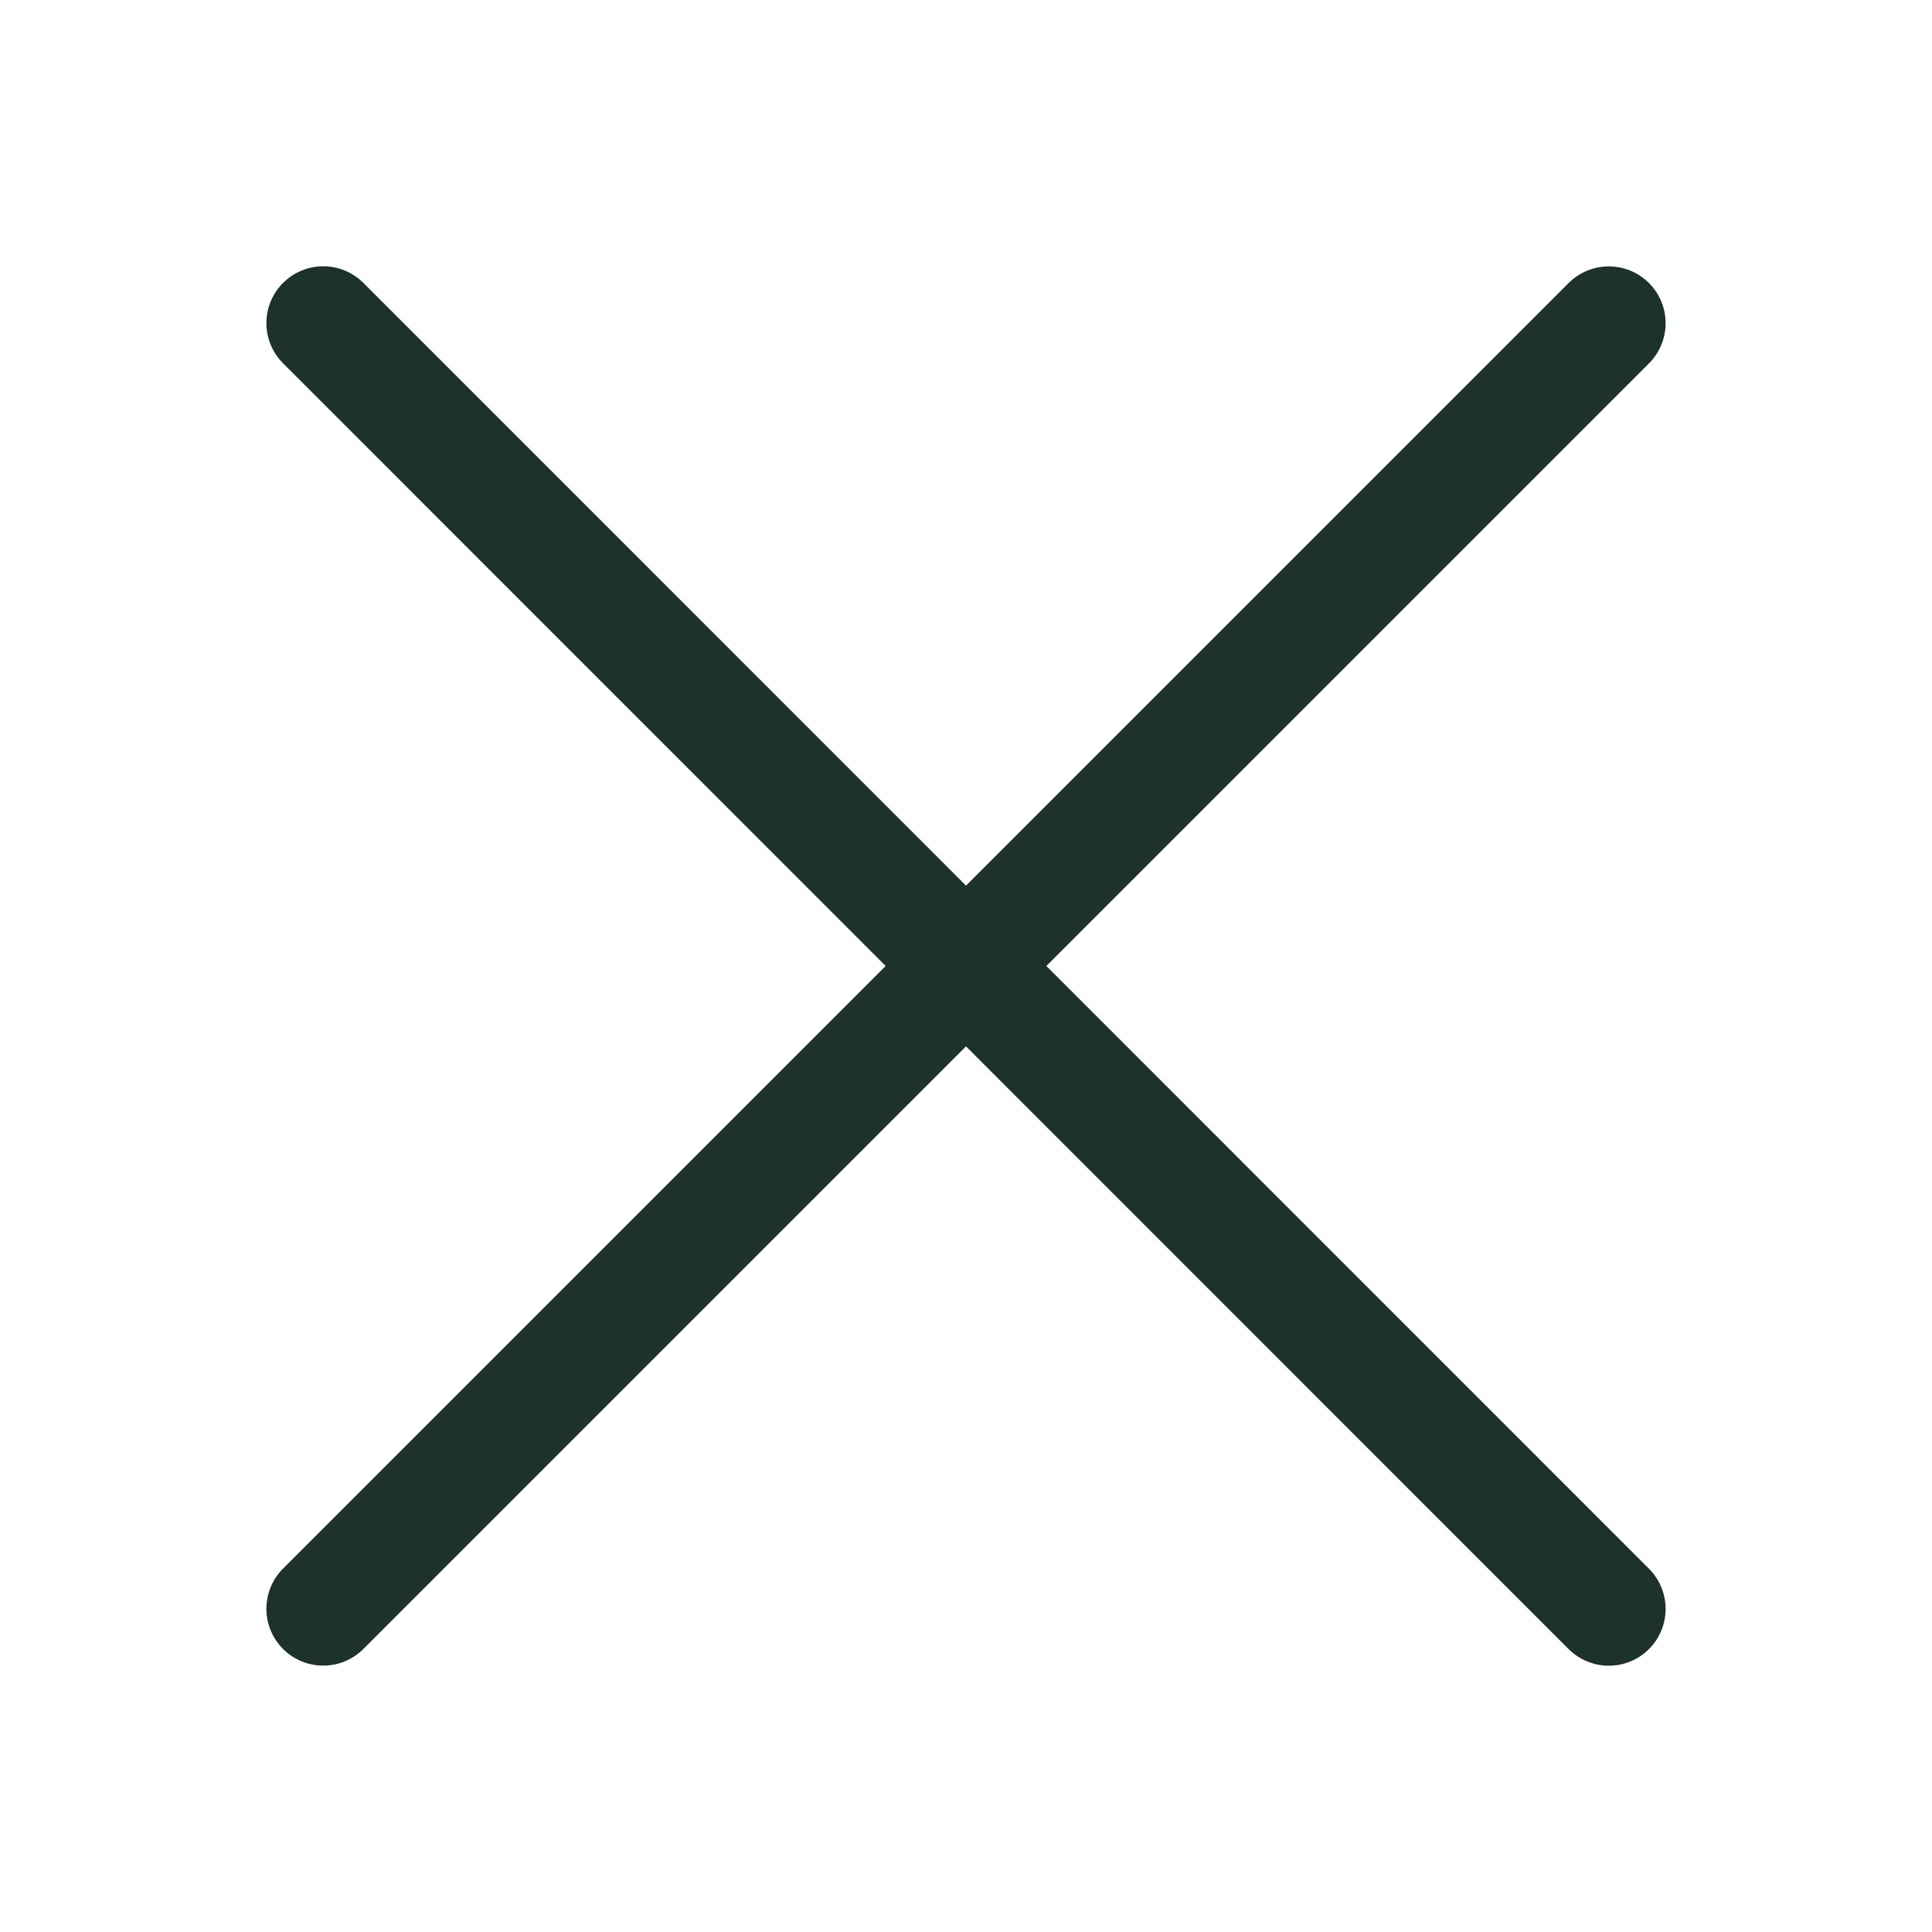
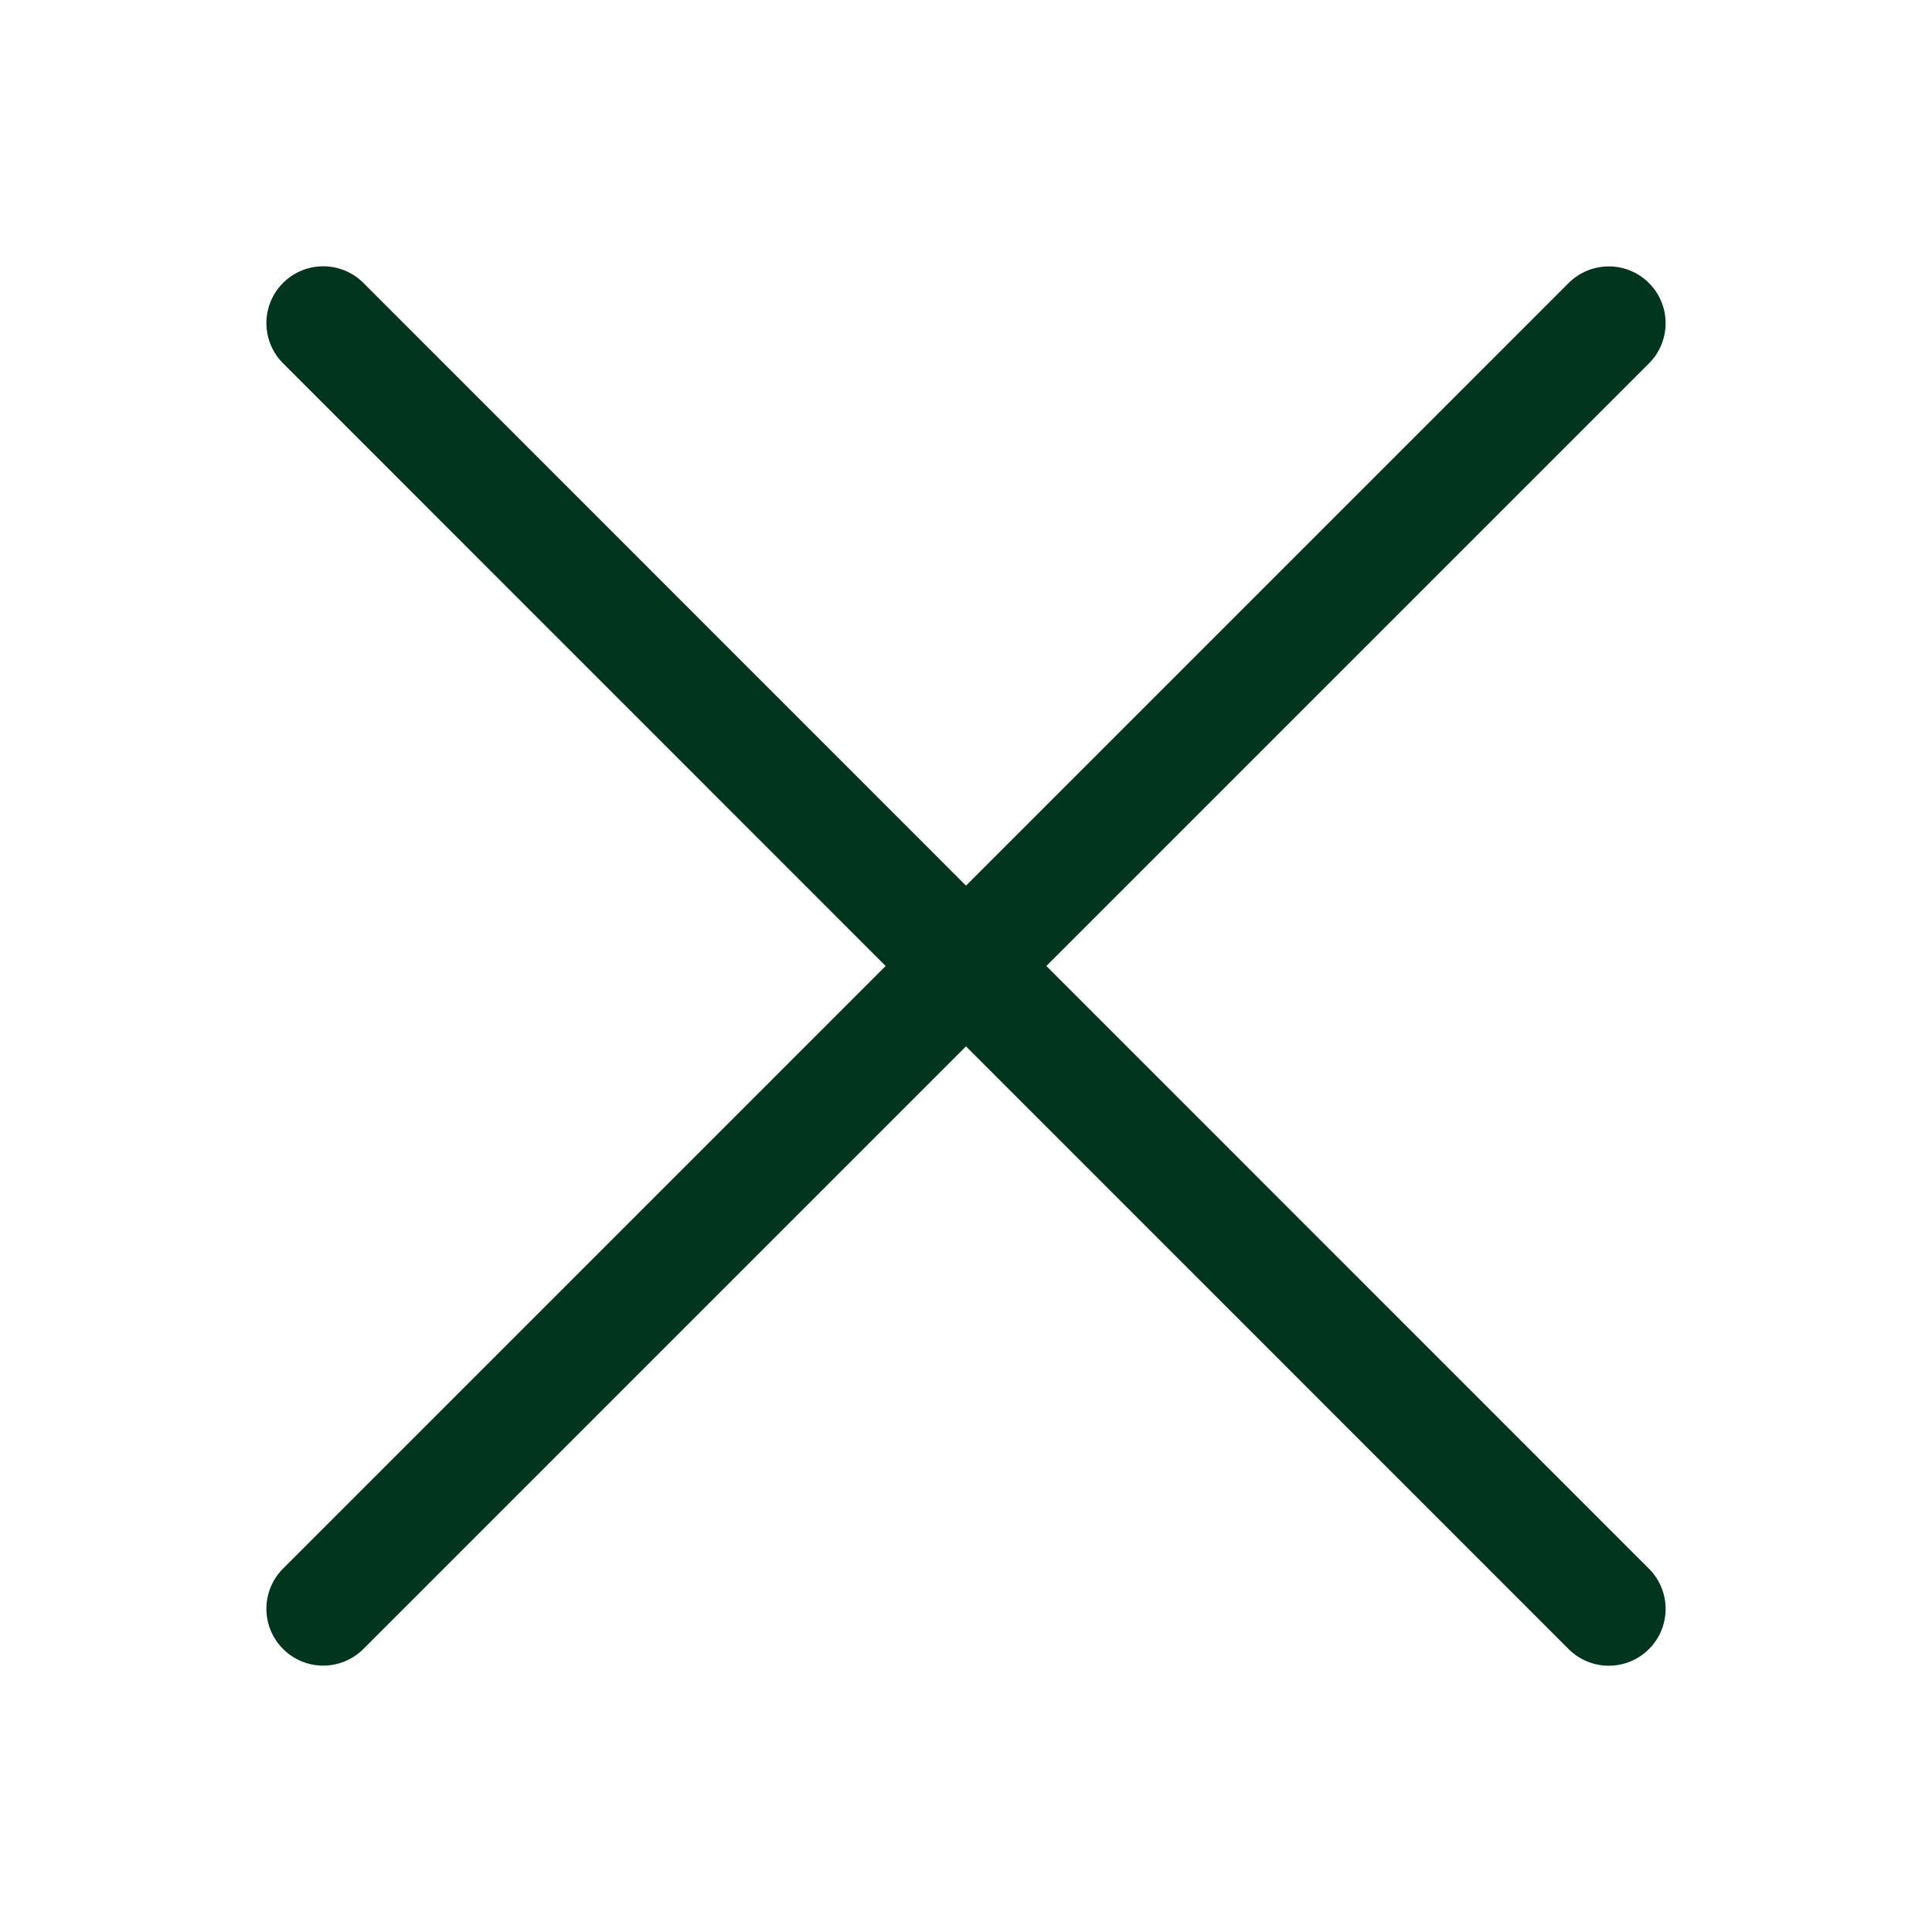
<svg xmlns="http://www.w3.org/2000/svg" version="1.1" id="Layer_1" x="0px" y="0px" width="17px" height="17px" viewBox="0 0 17 17" enable-background="new 0 0 17 17" xml:space="preserve">
-   <line fill="none" stroke="#1D3229" stroke-linecap="round" stroke-miterlimit="10" x1="14.156" y1="14.157" x2="2.844" y2="2.843" />
-   <g>
-     <line fill="none" stroke="#EE5B5B" stroke-linecap="round" stroke-miterlimit="10" x1="-2.396" y1="1.5" x2="-18.396" y2="1.5" />
-     <line fill="none" stroke="#EE5B5B" stroke-linecap="round" stroke-miterlimit="10" x1="-2.396" y1="6.167" x2="-18.396" y2="6.167" />
-     <line fill="none" stroke="#EE5B5B" stroke-linecap="round" stroke-miterlimit="10" x1="-2.396" y1="10.834" x2="-18.396" y2="10.834" />
-     <line fill="none" stroke="#EE5B5B" stroke-linecap="round" stroke-miterlimit="10" x1="-2.396" y1="15.5" x2="-18.396" y2="15.5" />
-   </g>
-   <line fill="none" stroke="#EE5B5B" stroke-linecap="round" stroke-miterlimit="10" x1="26.541" y1="27.958" x2="10.541" y2="27.958" />
-   <line fill="none" stroke="#EE5B5B" stroke-linecap="round" stroke-miterlimit="10" x1="26.541" y1="32.625" x2="10.541" y2="32.625" />
-   <line fill="none" stroke="#EE5B5B" stroke-linecap="round" stroke-miterlimit="10" x1="26.541" y1="37.292" x2="10.541" y2="37.292" />
-   <line fill="none" stroke="#EE5B5B" stroke-linecap="round" stroke-miterlimit="10" x1="26.541" y1="41.958" x2="10.541" y2="41.958" />
-   <line fill="none" stroke="#1D3229" stroke-linecap="round" stroke-miterlimit="10" x1="14.156" y1="2.844" x2="2.844" y2="14.156" />
-   <line fill="none" stroke="#EE5B5B" stroke-linecap="round" stroke-miterlimit="10" x1="41.197" y1="40.614" x2="29.885" y2="29.302" />
-   <line fill="none" stroke="#EE5B5B" stroke-linecap="round" stroke-miterlimit="10" x1="41.197" y1="29.302" x2="29.885" y2="40.614" />
+   <line fill="none" stroke="#01351e" stroke-linecap="round" stroke-miterlimit="10" x1="14.156" y1="14.157" x2="2.844" y2="2.843" />
+   <line fill="none" stroke="#01351e" stroke-linecap="round" stroke-miterlimit="10" x1="14.156" y1="2.844" x2="2.844" y2="14.156" />
</svg>
